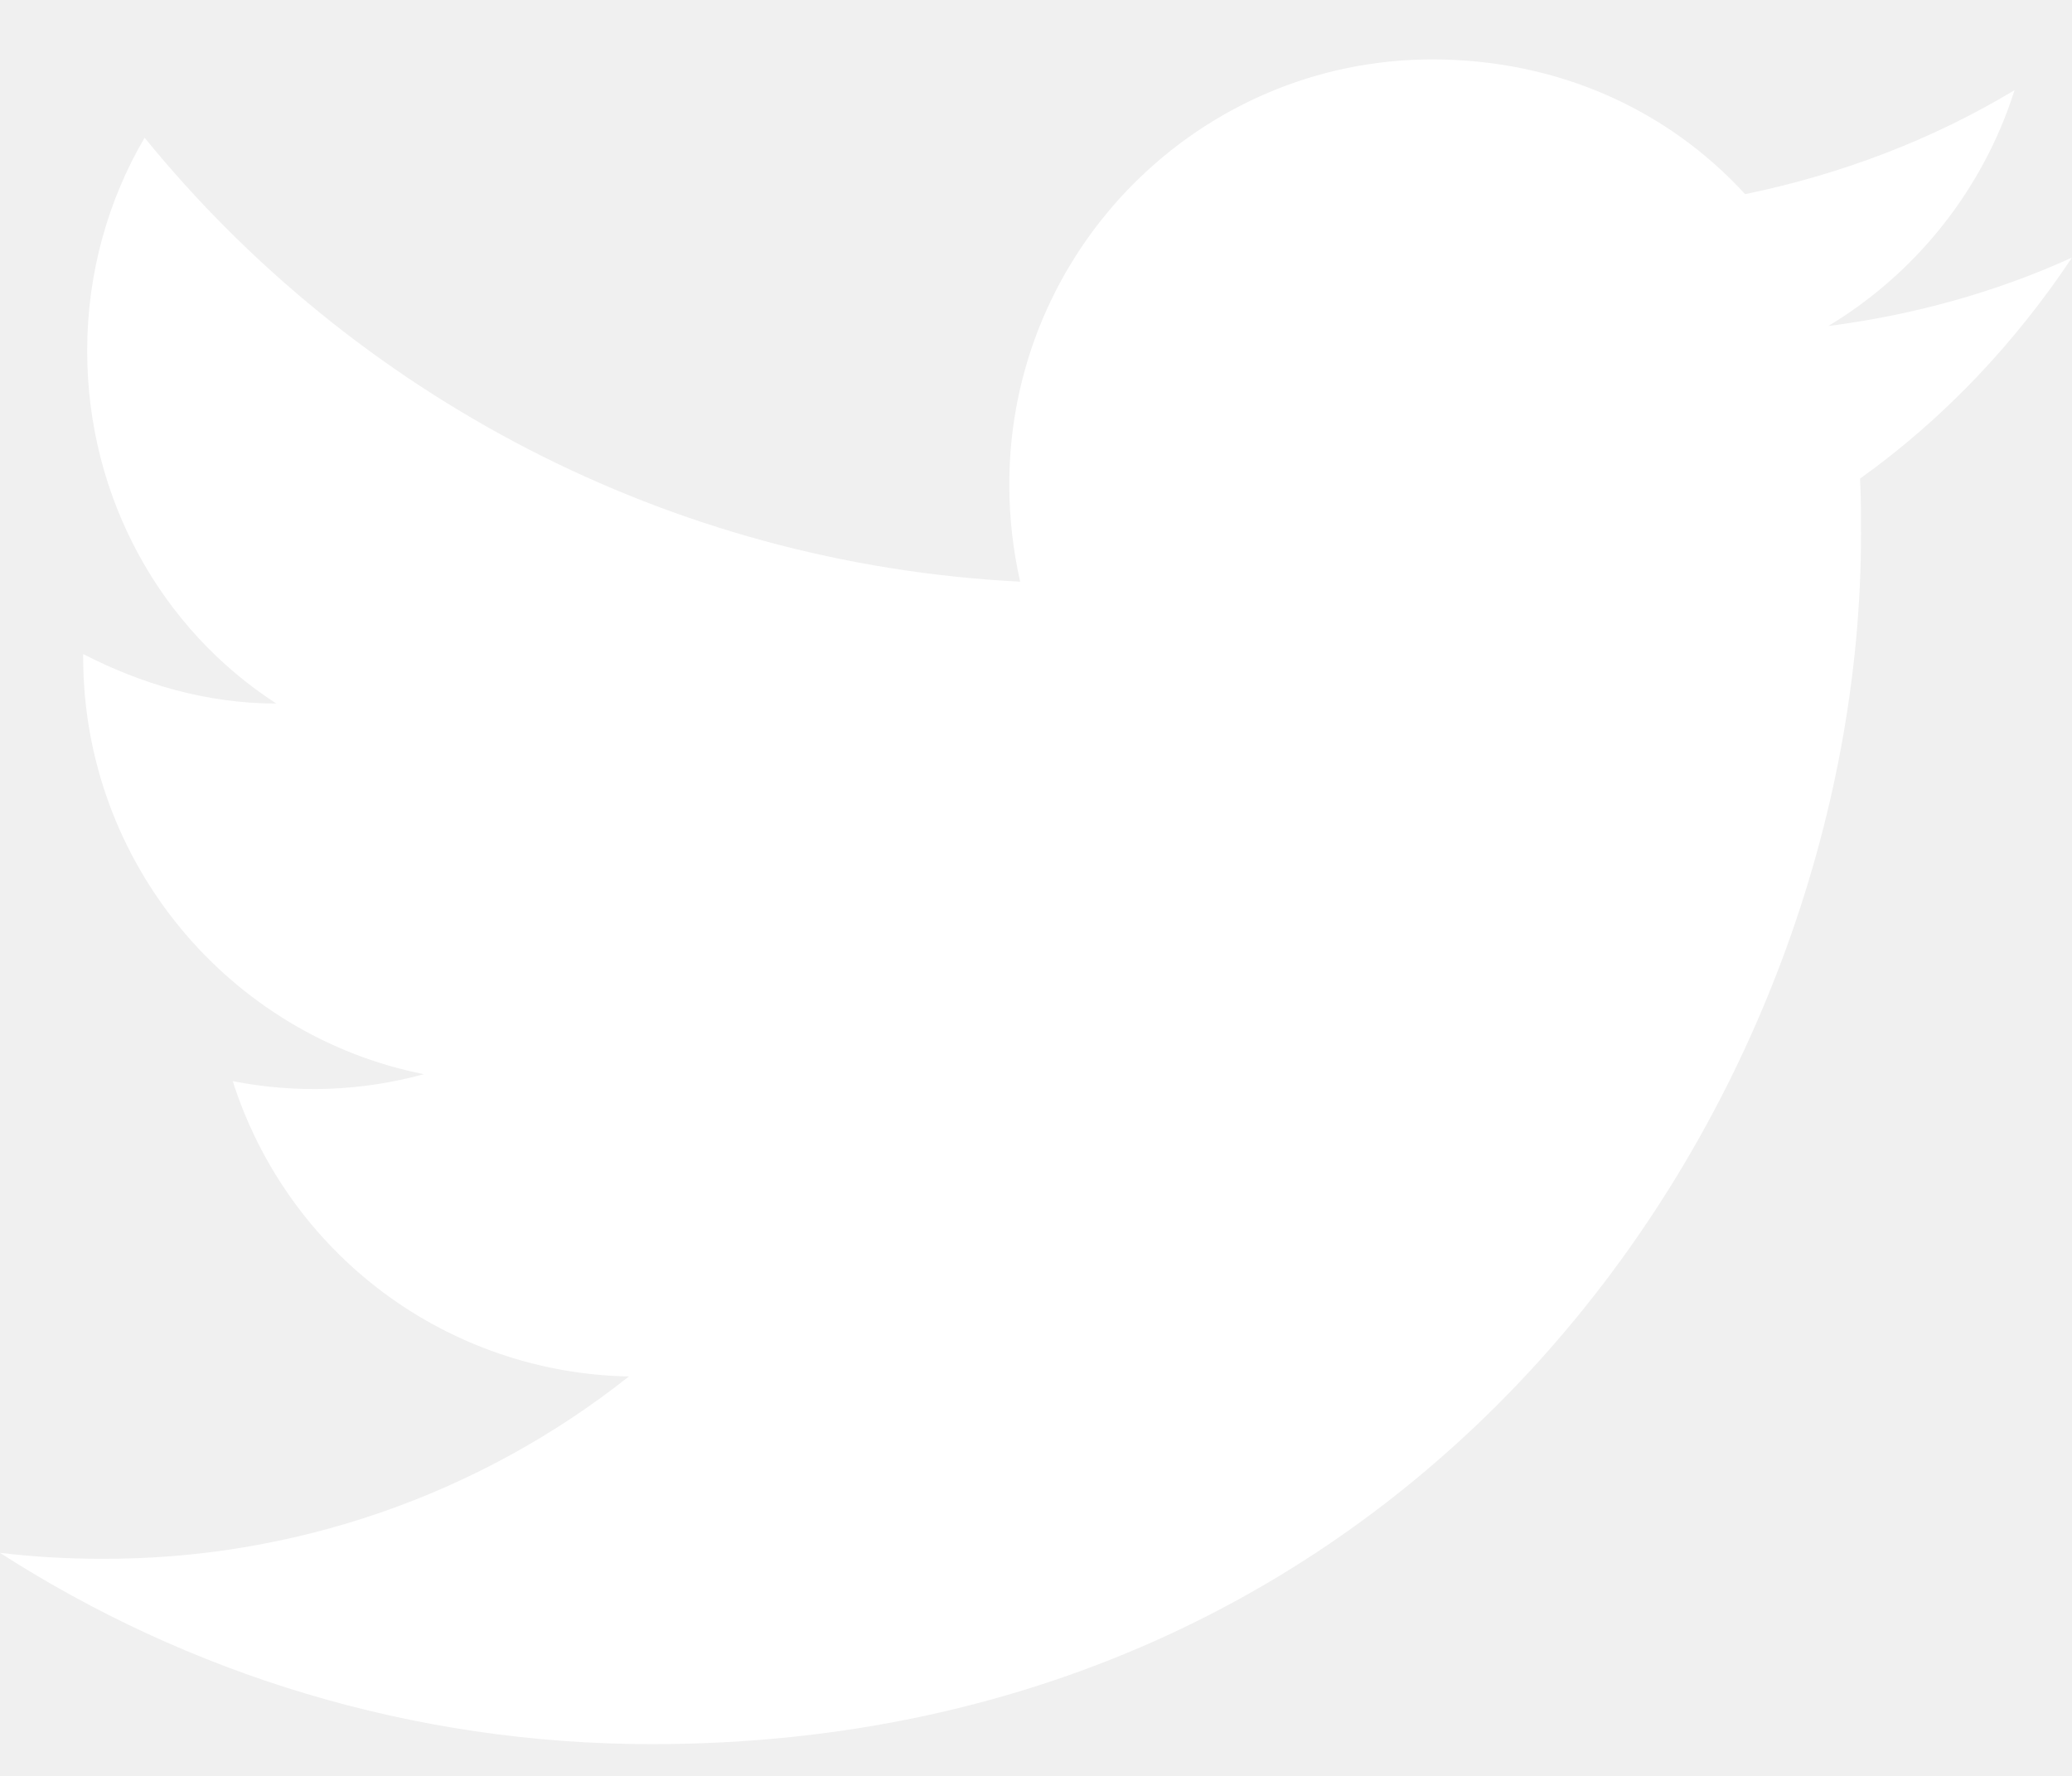
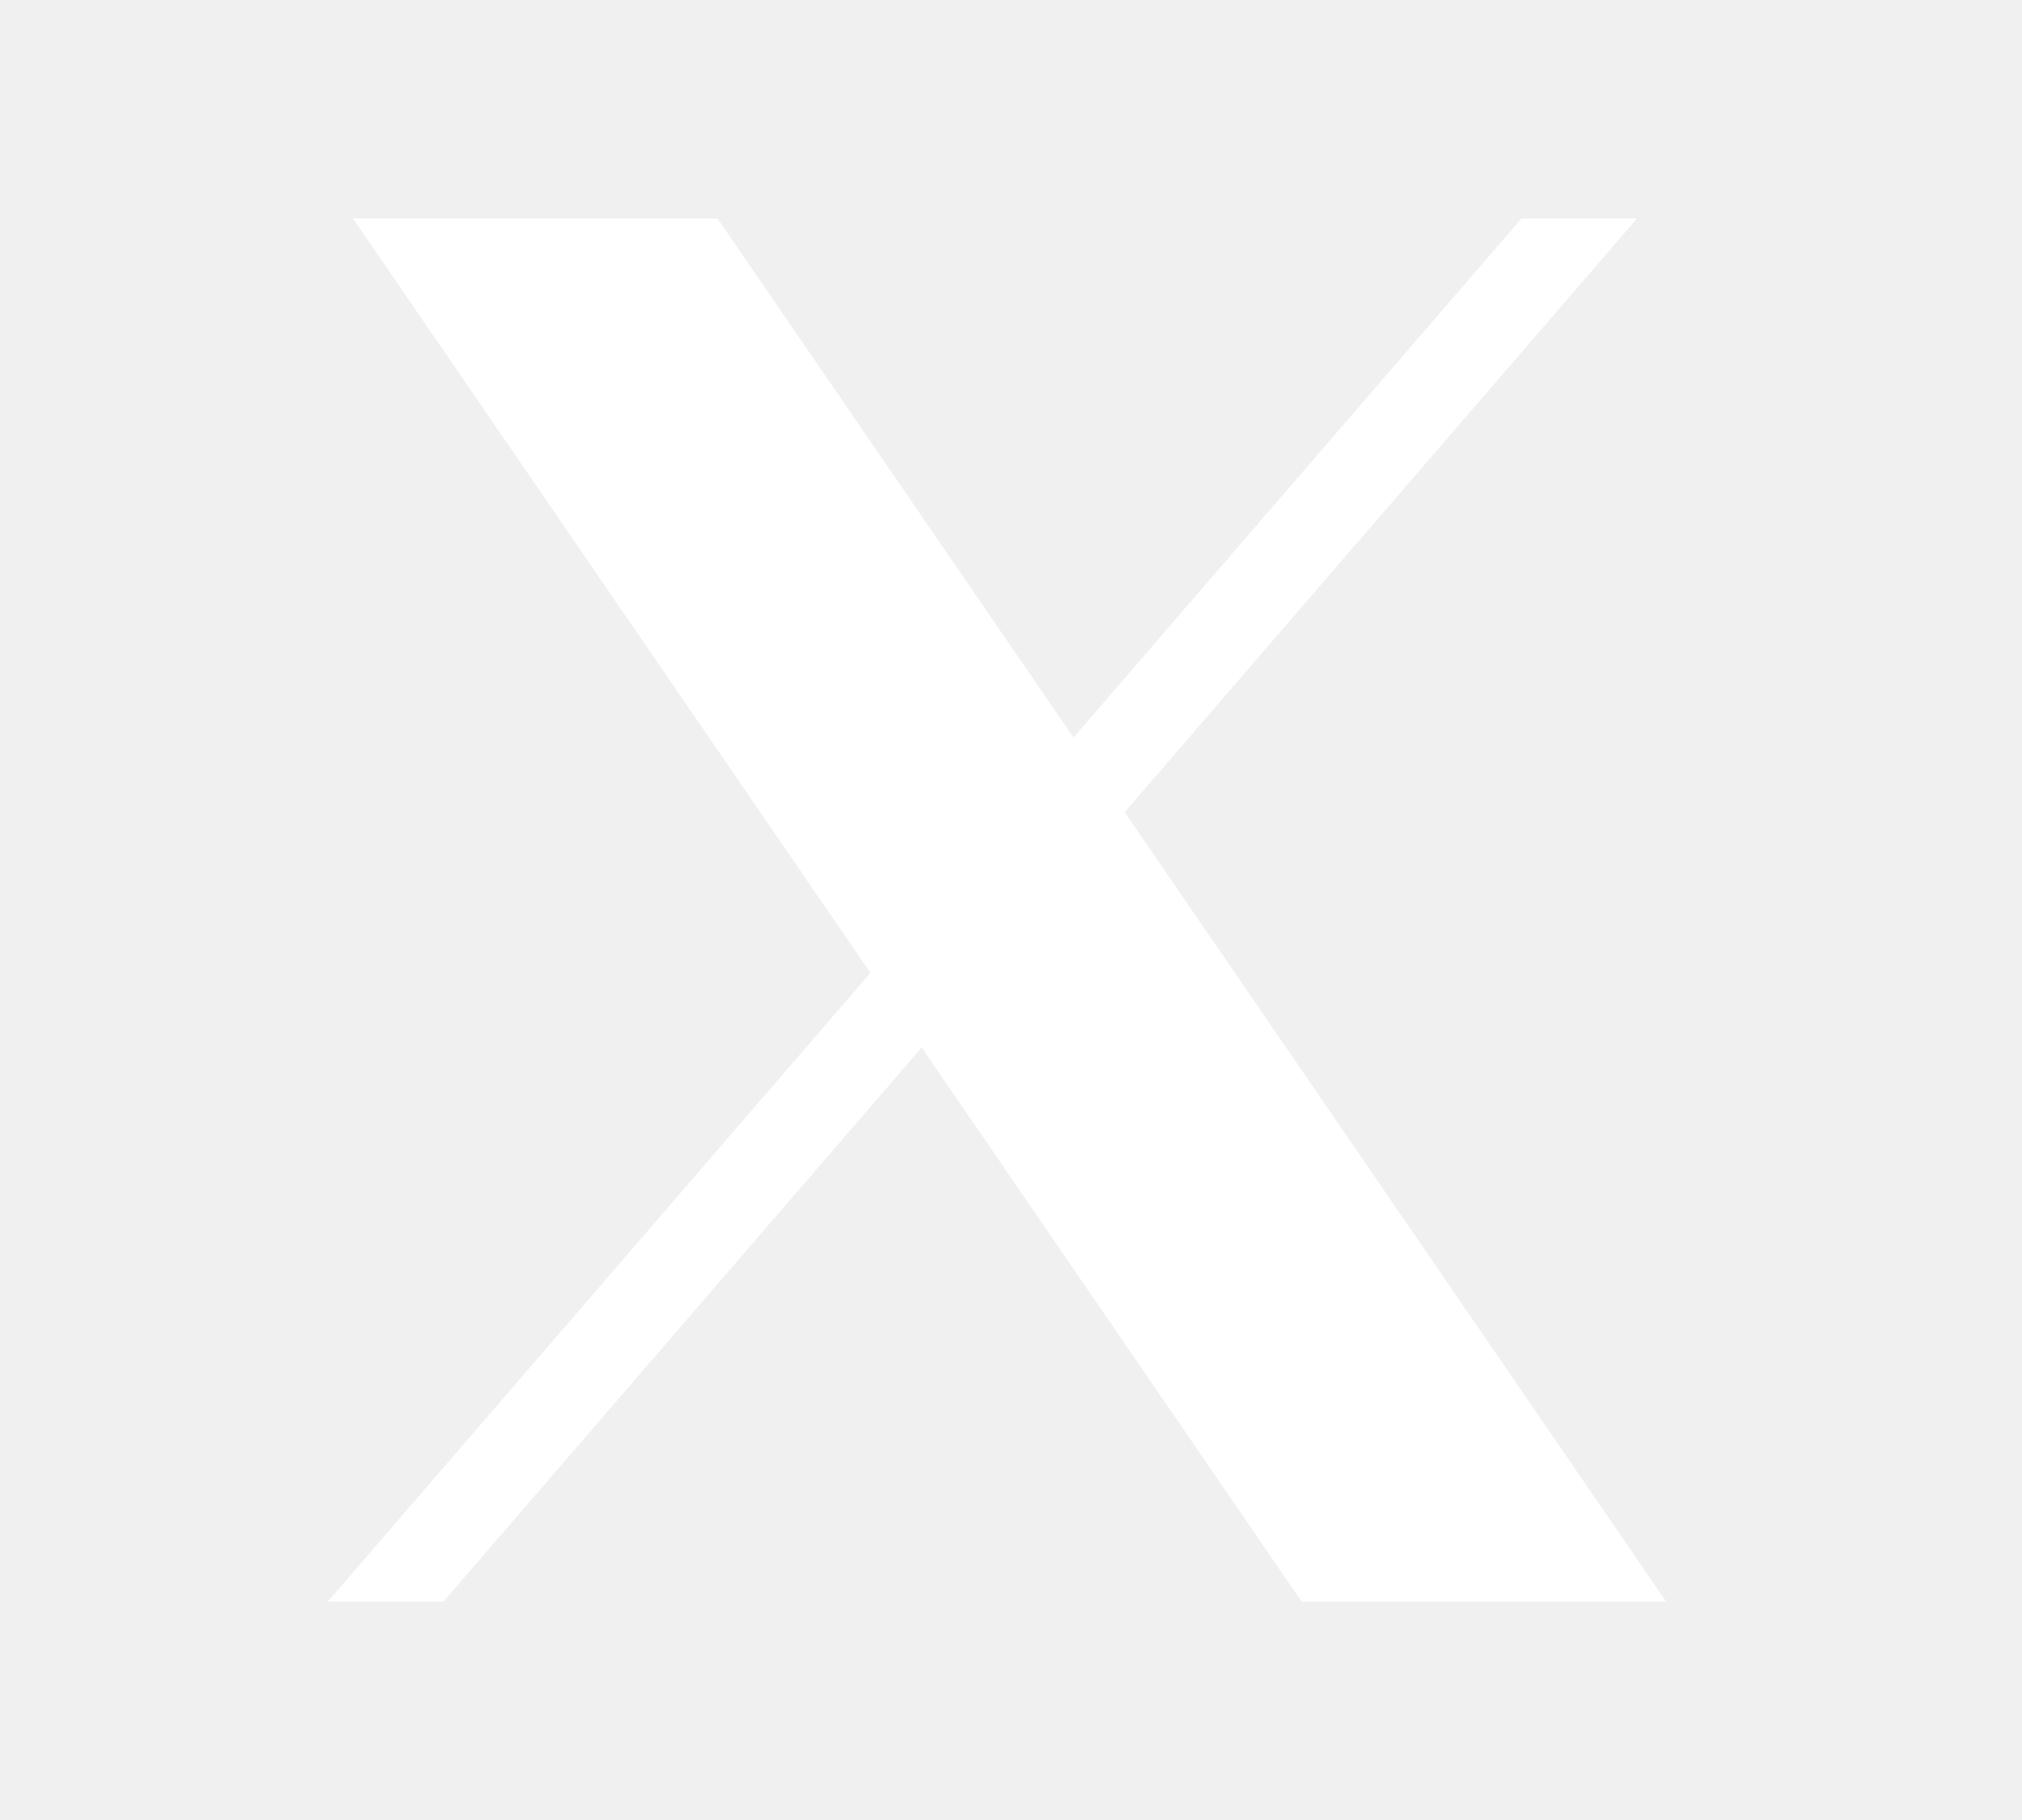
- <svg xmlns="http://www.w3.org/2000/svg" width="28" height="24" viewBox="0 0 28 24" fill="none">
-   <path d="M28 3.481C26.969 3.95 25.858 4.258 24.707 4.406C25.885 3.696 26.795 2.571 27.224 1.218C26.113 1.888 24.881 2.356 23.583 2.624C22.526 1.472 21.04 0.803 19.354 0.803C16.208 0.803 13.639 3.374 13.639 6.548C13.639 7.004 13.692 7.446 13.786 7.861C9.021 7.62 4.778 5.33 1.954 1.861C1.459 2.705 1.178 3.696 1.178 4.74C1.178 6.736 2.182 8.504 3.734 9.508C2.784 9.508 1.901 9.24 1.124 8.839V8.879C1.124 11.665 3.105 13.995 5.728 14.517C4.886 14.748 4.002 14.78 3.145 14.611C3.509 15.753 4.221 16.752 5.181 17.468C6.141 18.183 7.302 18.58 8.499 18.602C6.469 20.21 3.954 21.079 1.365 21.066C0.91 21.066 0.455 21.04 0 20.986C2.543 22.62 5.568 23.571 8.807 23.571C19.354 23.571 25.149 14.812 25.149 7.218C25.149 6.964 25.149 6.723 25.136 6.468C26.26 5.664 27.224 4.647 28 3.481Z" fill="white" />
+ <svg xmlns="http://www.w3.org/2000/svg" x="0px" y="0px" width="30" height="27" viewBox="0 0 50 50" style="fill:#FFFFFF;">
+   <path d="M 6.92 6 L 21.137 26.727 L 6.229 44 L 9.406 44 L 22.545 28.777 L 32.986 44 L 43 44 L 28.123 22.312 L 42.203 6 L 39.027 6 L 26.717 20.262 L 16.934 6 L 6.92 6 z" />
</svg>
